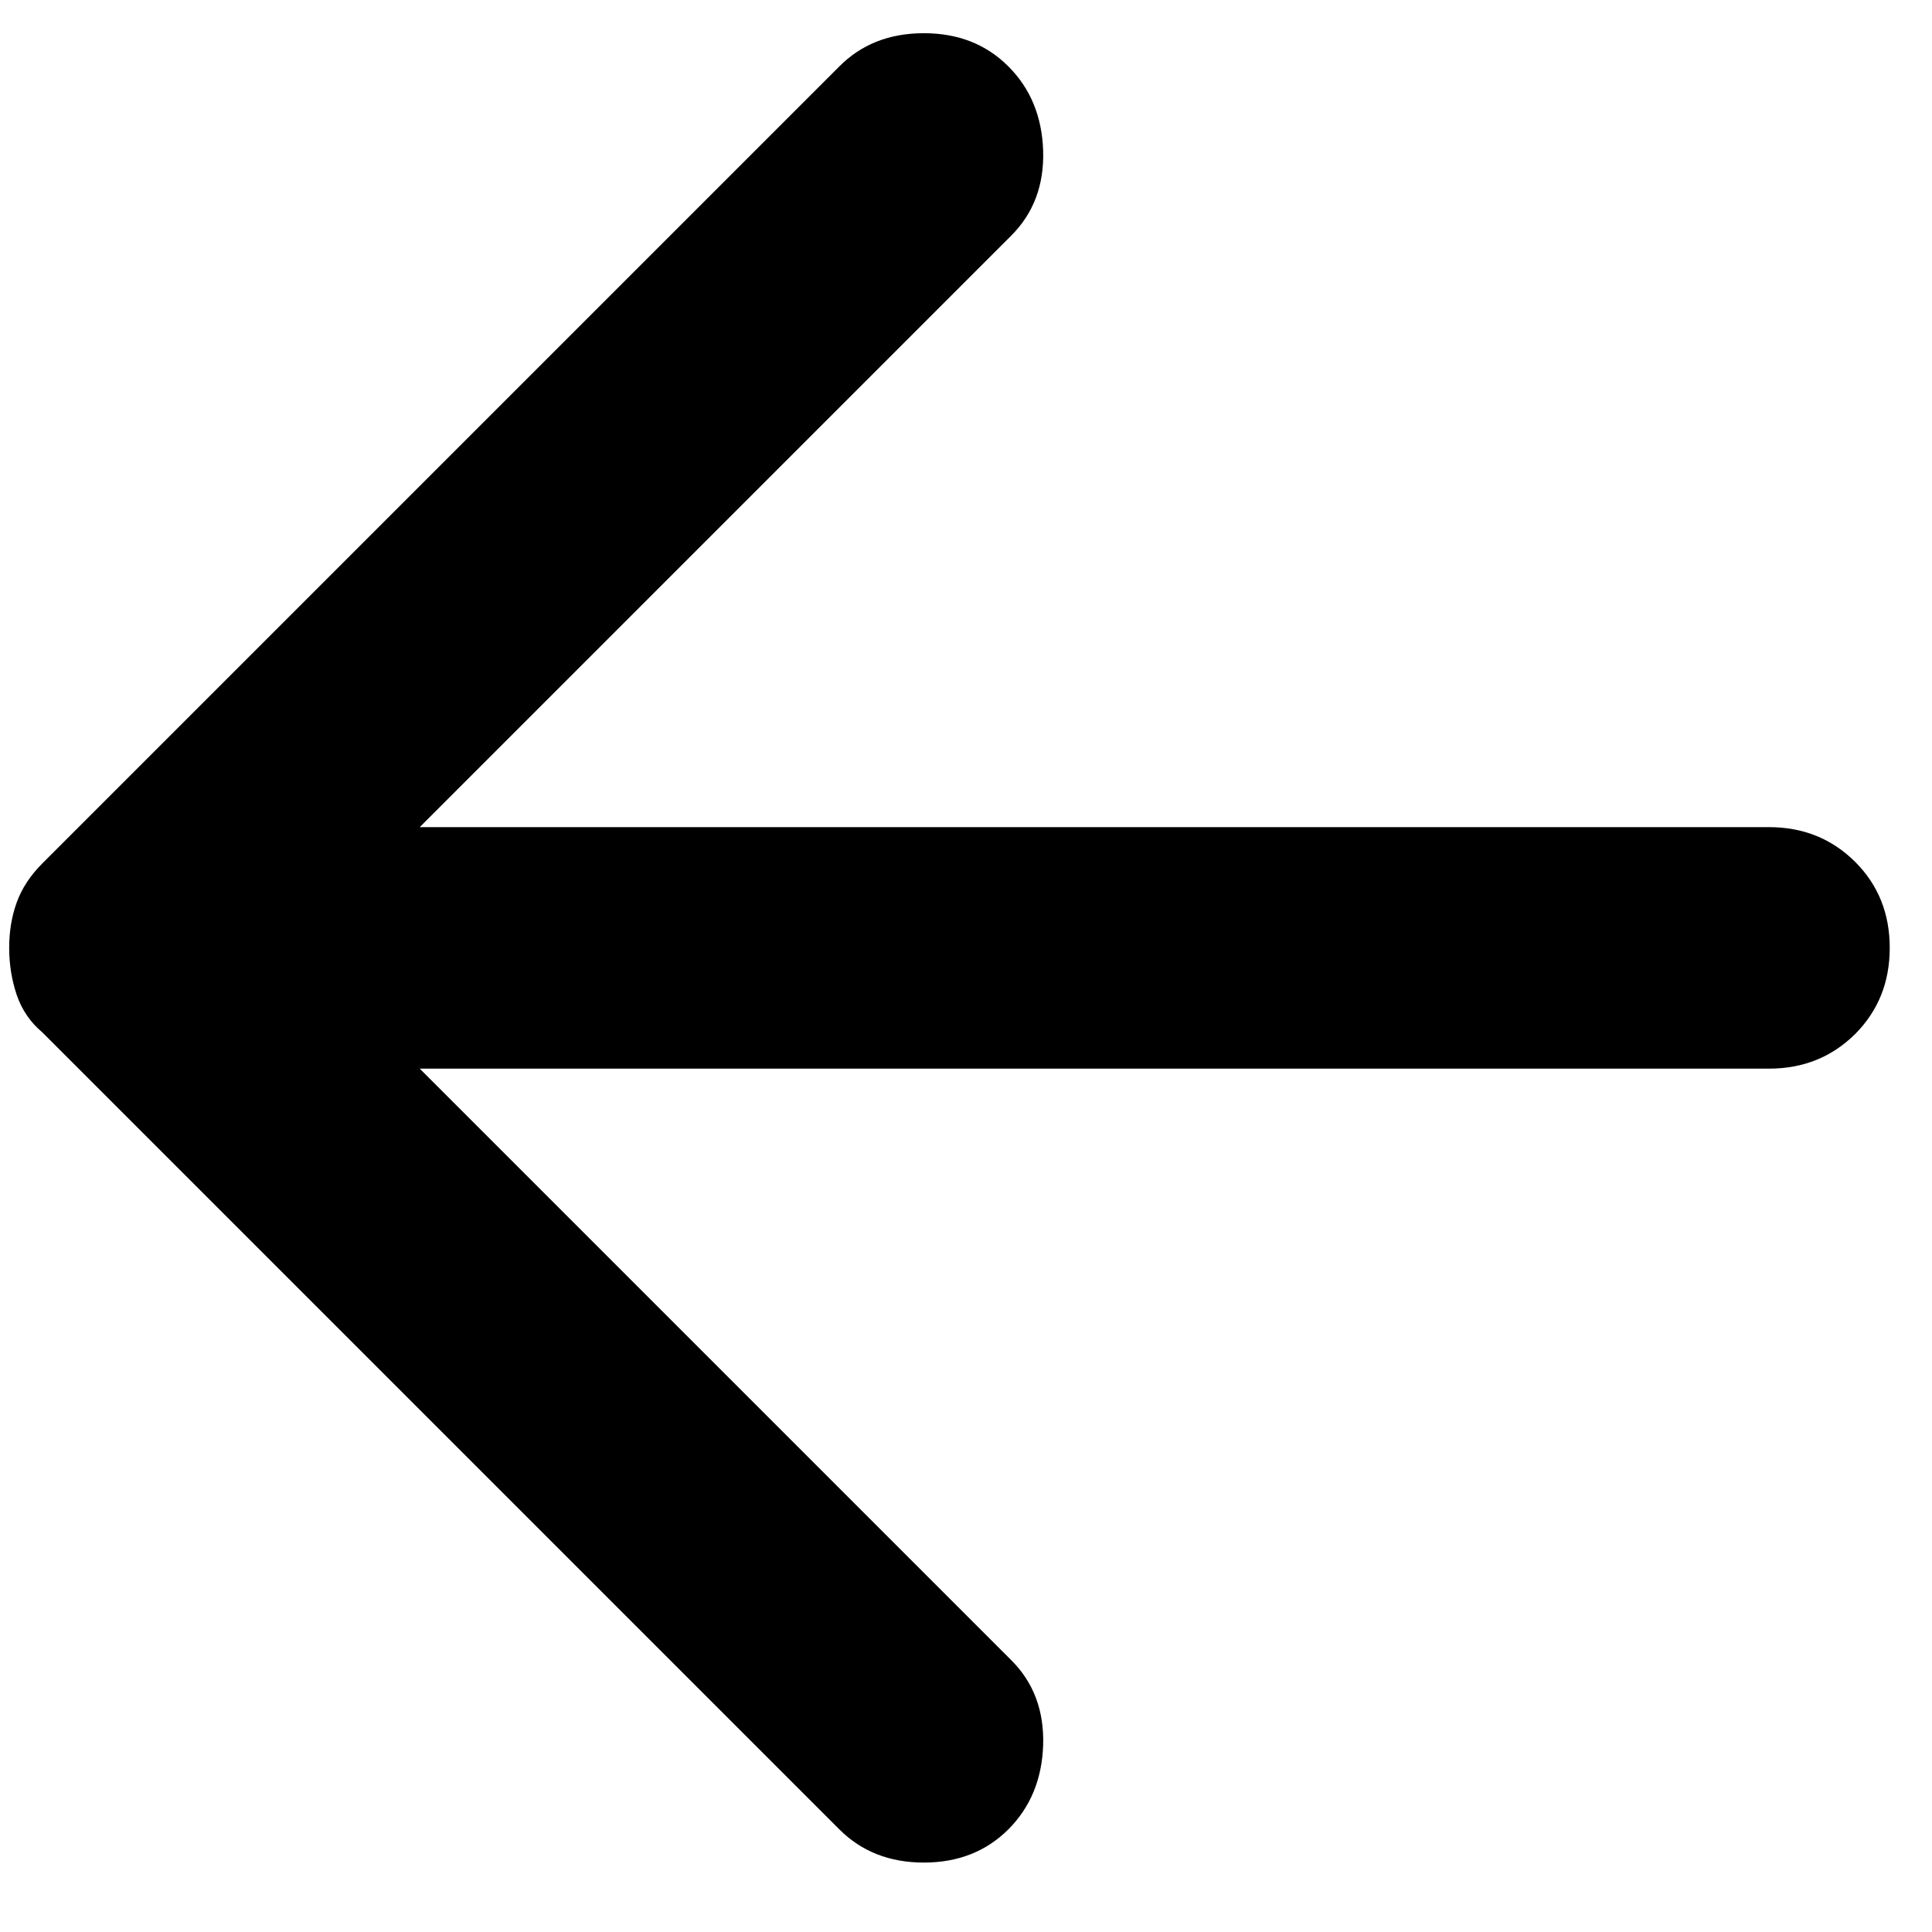
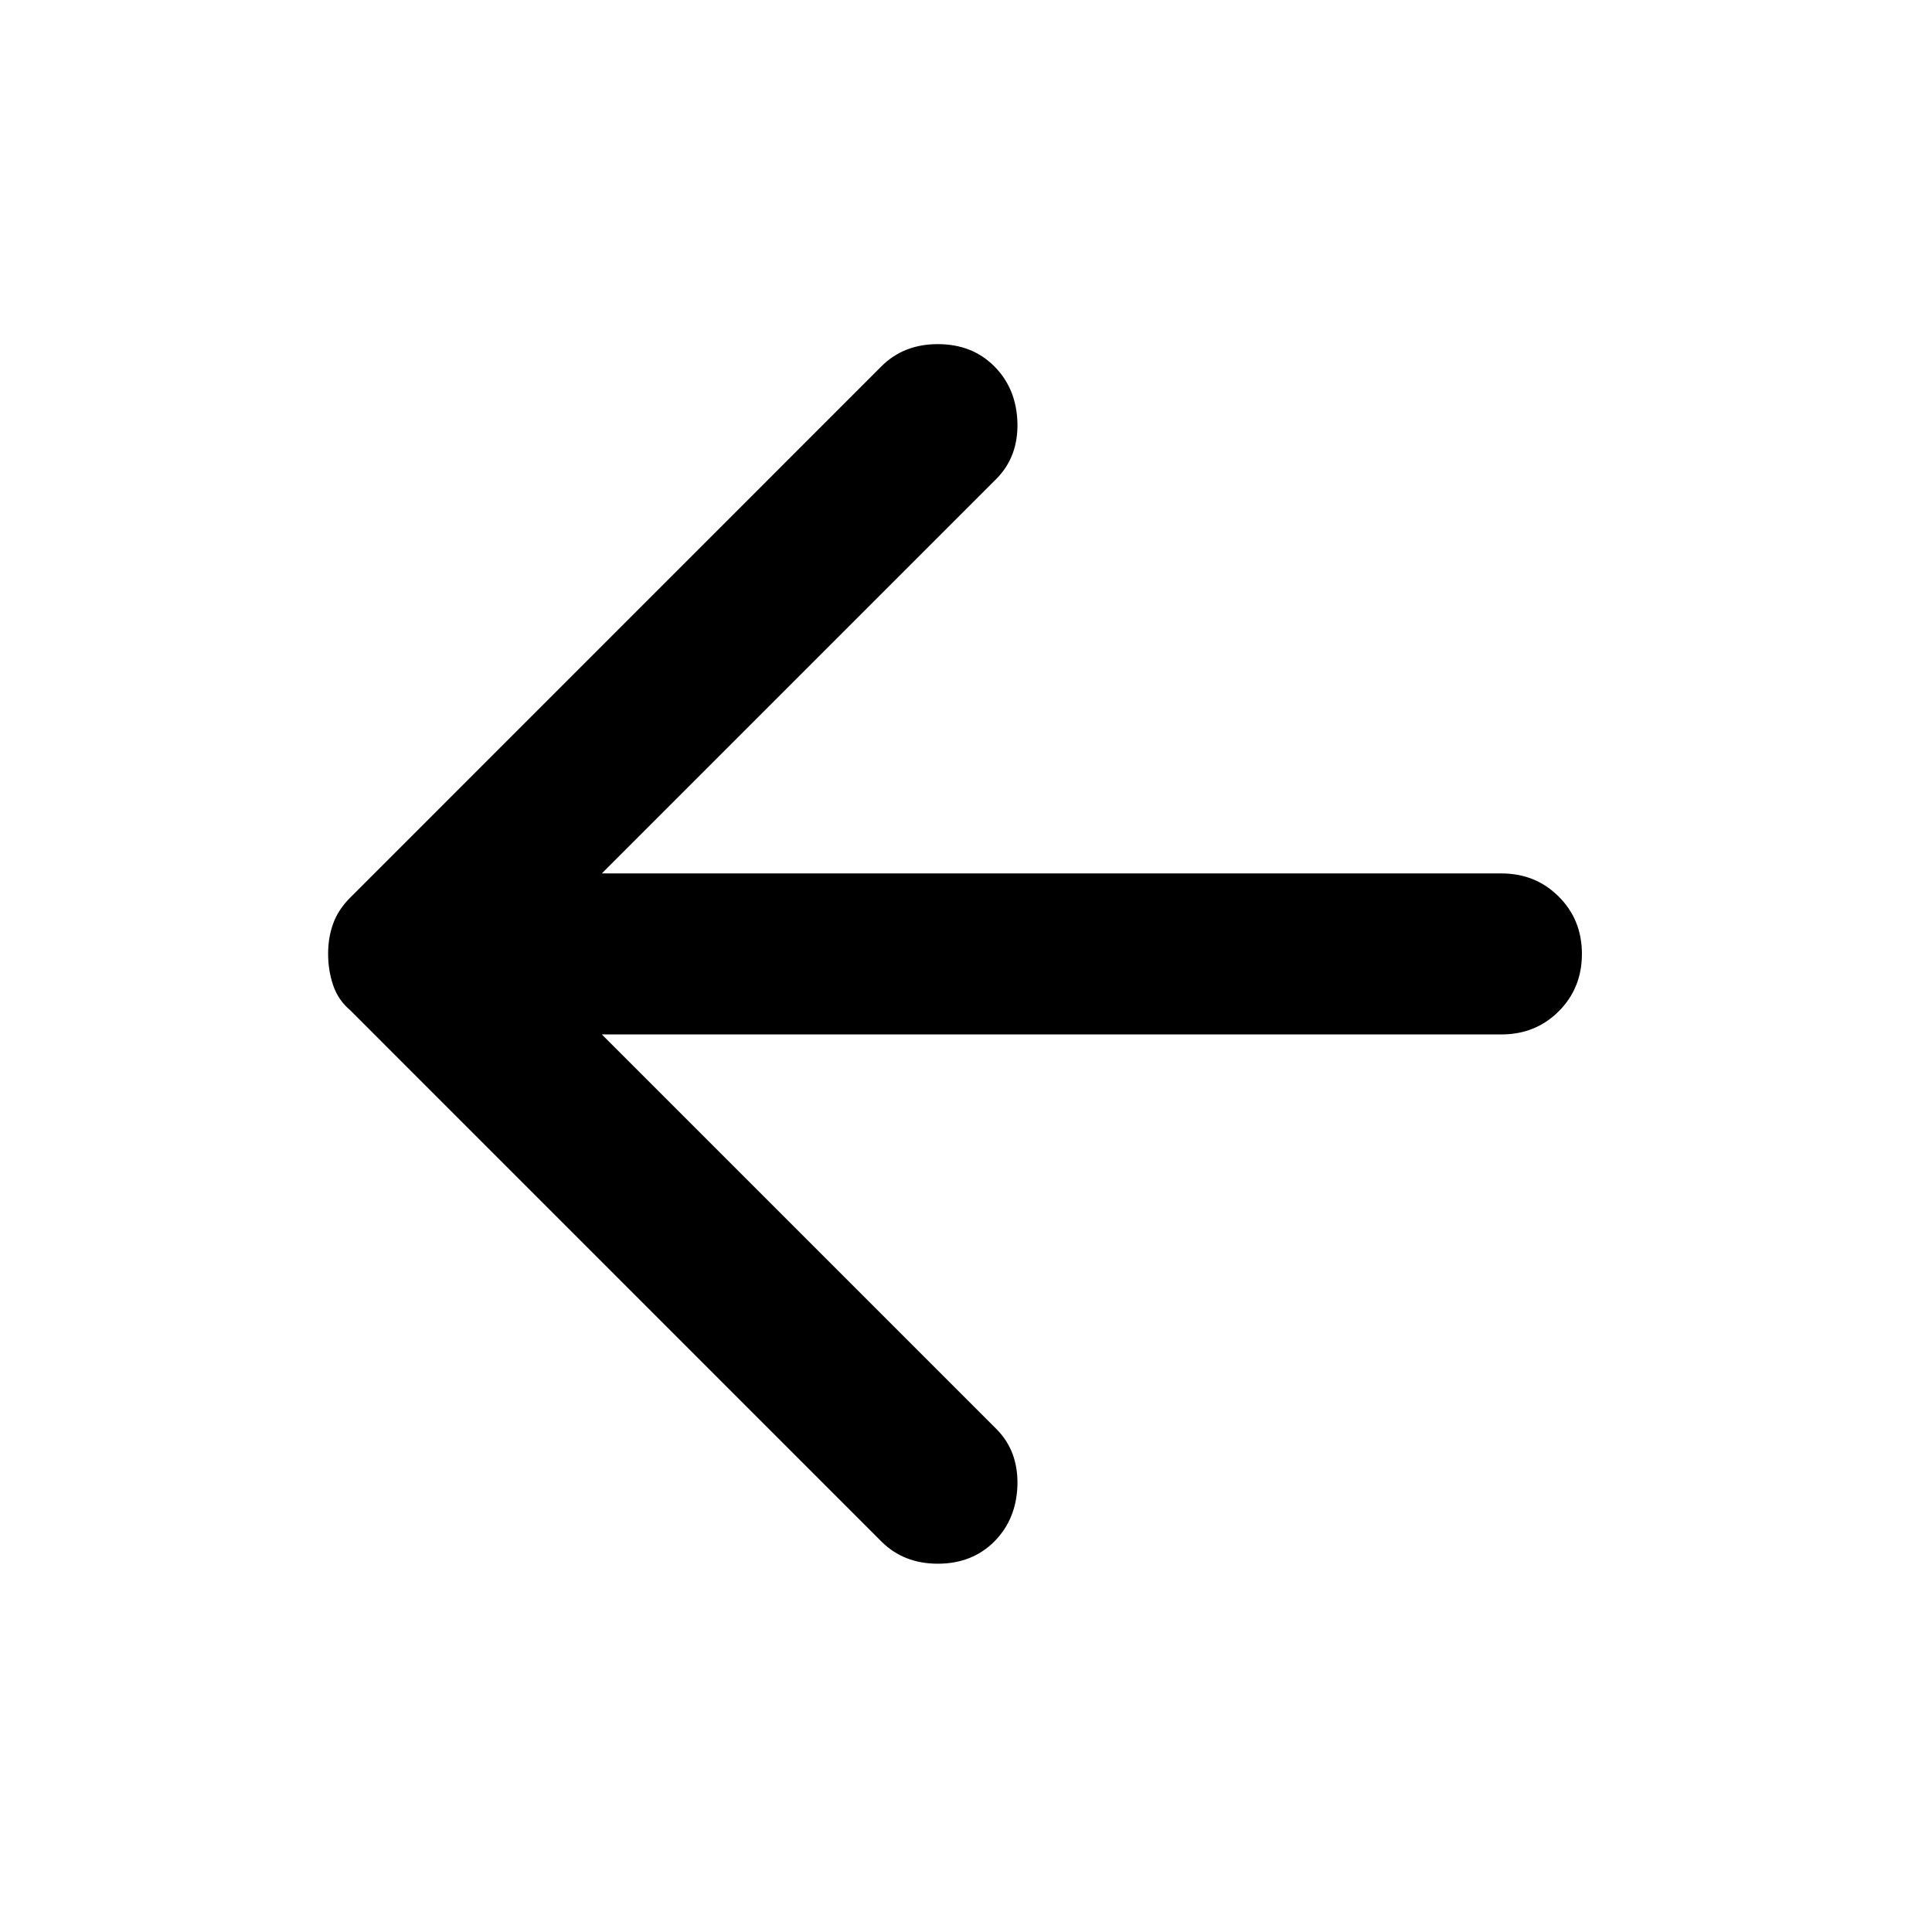
- <svg xmlns="http://www.w3.org/2000/svg" width="16" height="16" viewBox="0 0 16 16">
-   <path d="M8.351 0.55C8.534 0.733 8.63 0.966 8.639 1.25C8.647 1.533 8.559 1.766 8.376 1.95L3.476 6.85L14.65 6.85C14.934 6.85 15.171 6.946 15.364 7.138C15.555 7.329 15.65 7.566 15.65 7.85C15.65 8.133 15.555 8.371 15.364 8.563C15.171 8.754 14.934 8.85 14.65 8.85L3.476 8.85L8.376 13.75C8.559 13.933 8.647 14.166 8.639 14.45C8.63 14.733 8.534 14.966 8.351 15.15C8.167 15.333 7.934 15.425 7.651 15.425C7.367 15.425 7.134 15.333 6.951 15.15L0.351 8.55C0.251 8.466 0.18 8.362 0.138 8.238C0.096 8.112 0.076 7.983 0.076 7.85C0.076 7.716 0.096 7.591 0.138 7.475C0.18 7.358 0.251 7.25 0.351 7.15L6.951 0.55C7.134 0.366 7.367 0.275 7.651 0.275C7.934 0.275 8.167 0.366 8.351 0.55V0.55Z" />
+ <svg xmlns="http://www.w3.org/2000/svg" width="24" height="24" viewBox="0 0 24 24">
+   <path d="M12.351 4.55C12.534 4.733 12.63 4.966 12.639 5.25C12.646 5.533 12.559 5.766 12.376 5.95L7.476 10.85L18.651 10.85C18.934 10.85 19.172 10.946 19.363 11.138C19.555 11.329 19.651 11.566 19.651 11.85C19.651 12.133 19.555 12.371 19.363 12.563C19.172 12.754 18.934 12.85 18.651 12.85L7.476 12.85L12.376 17.75C12.559 17.933 12.646 18.166 12.639 18.45C12.63 18.733 12.534 18.966 12.351 19.15C12.167 19.333 11.934 19.425 11.65 19.425C11.367 19.425 11.134 19.333 10.95 19.15L4.351 12.55C4.251 12.466 4.18 12.362 4.138 12.238C4.096 12.112 4.076 11.983 4.076 11.85C4.076 11.716 4.096 11.591 4.138 11.475C4.18 11.358 4.251 11.25 4.351 11.15L10.95 4.55C11.134 4.366 11.367 4.275 11.65 4.275C11.934 4.275 12.167 4.366 12.351 4.55Z" />
</svg>
